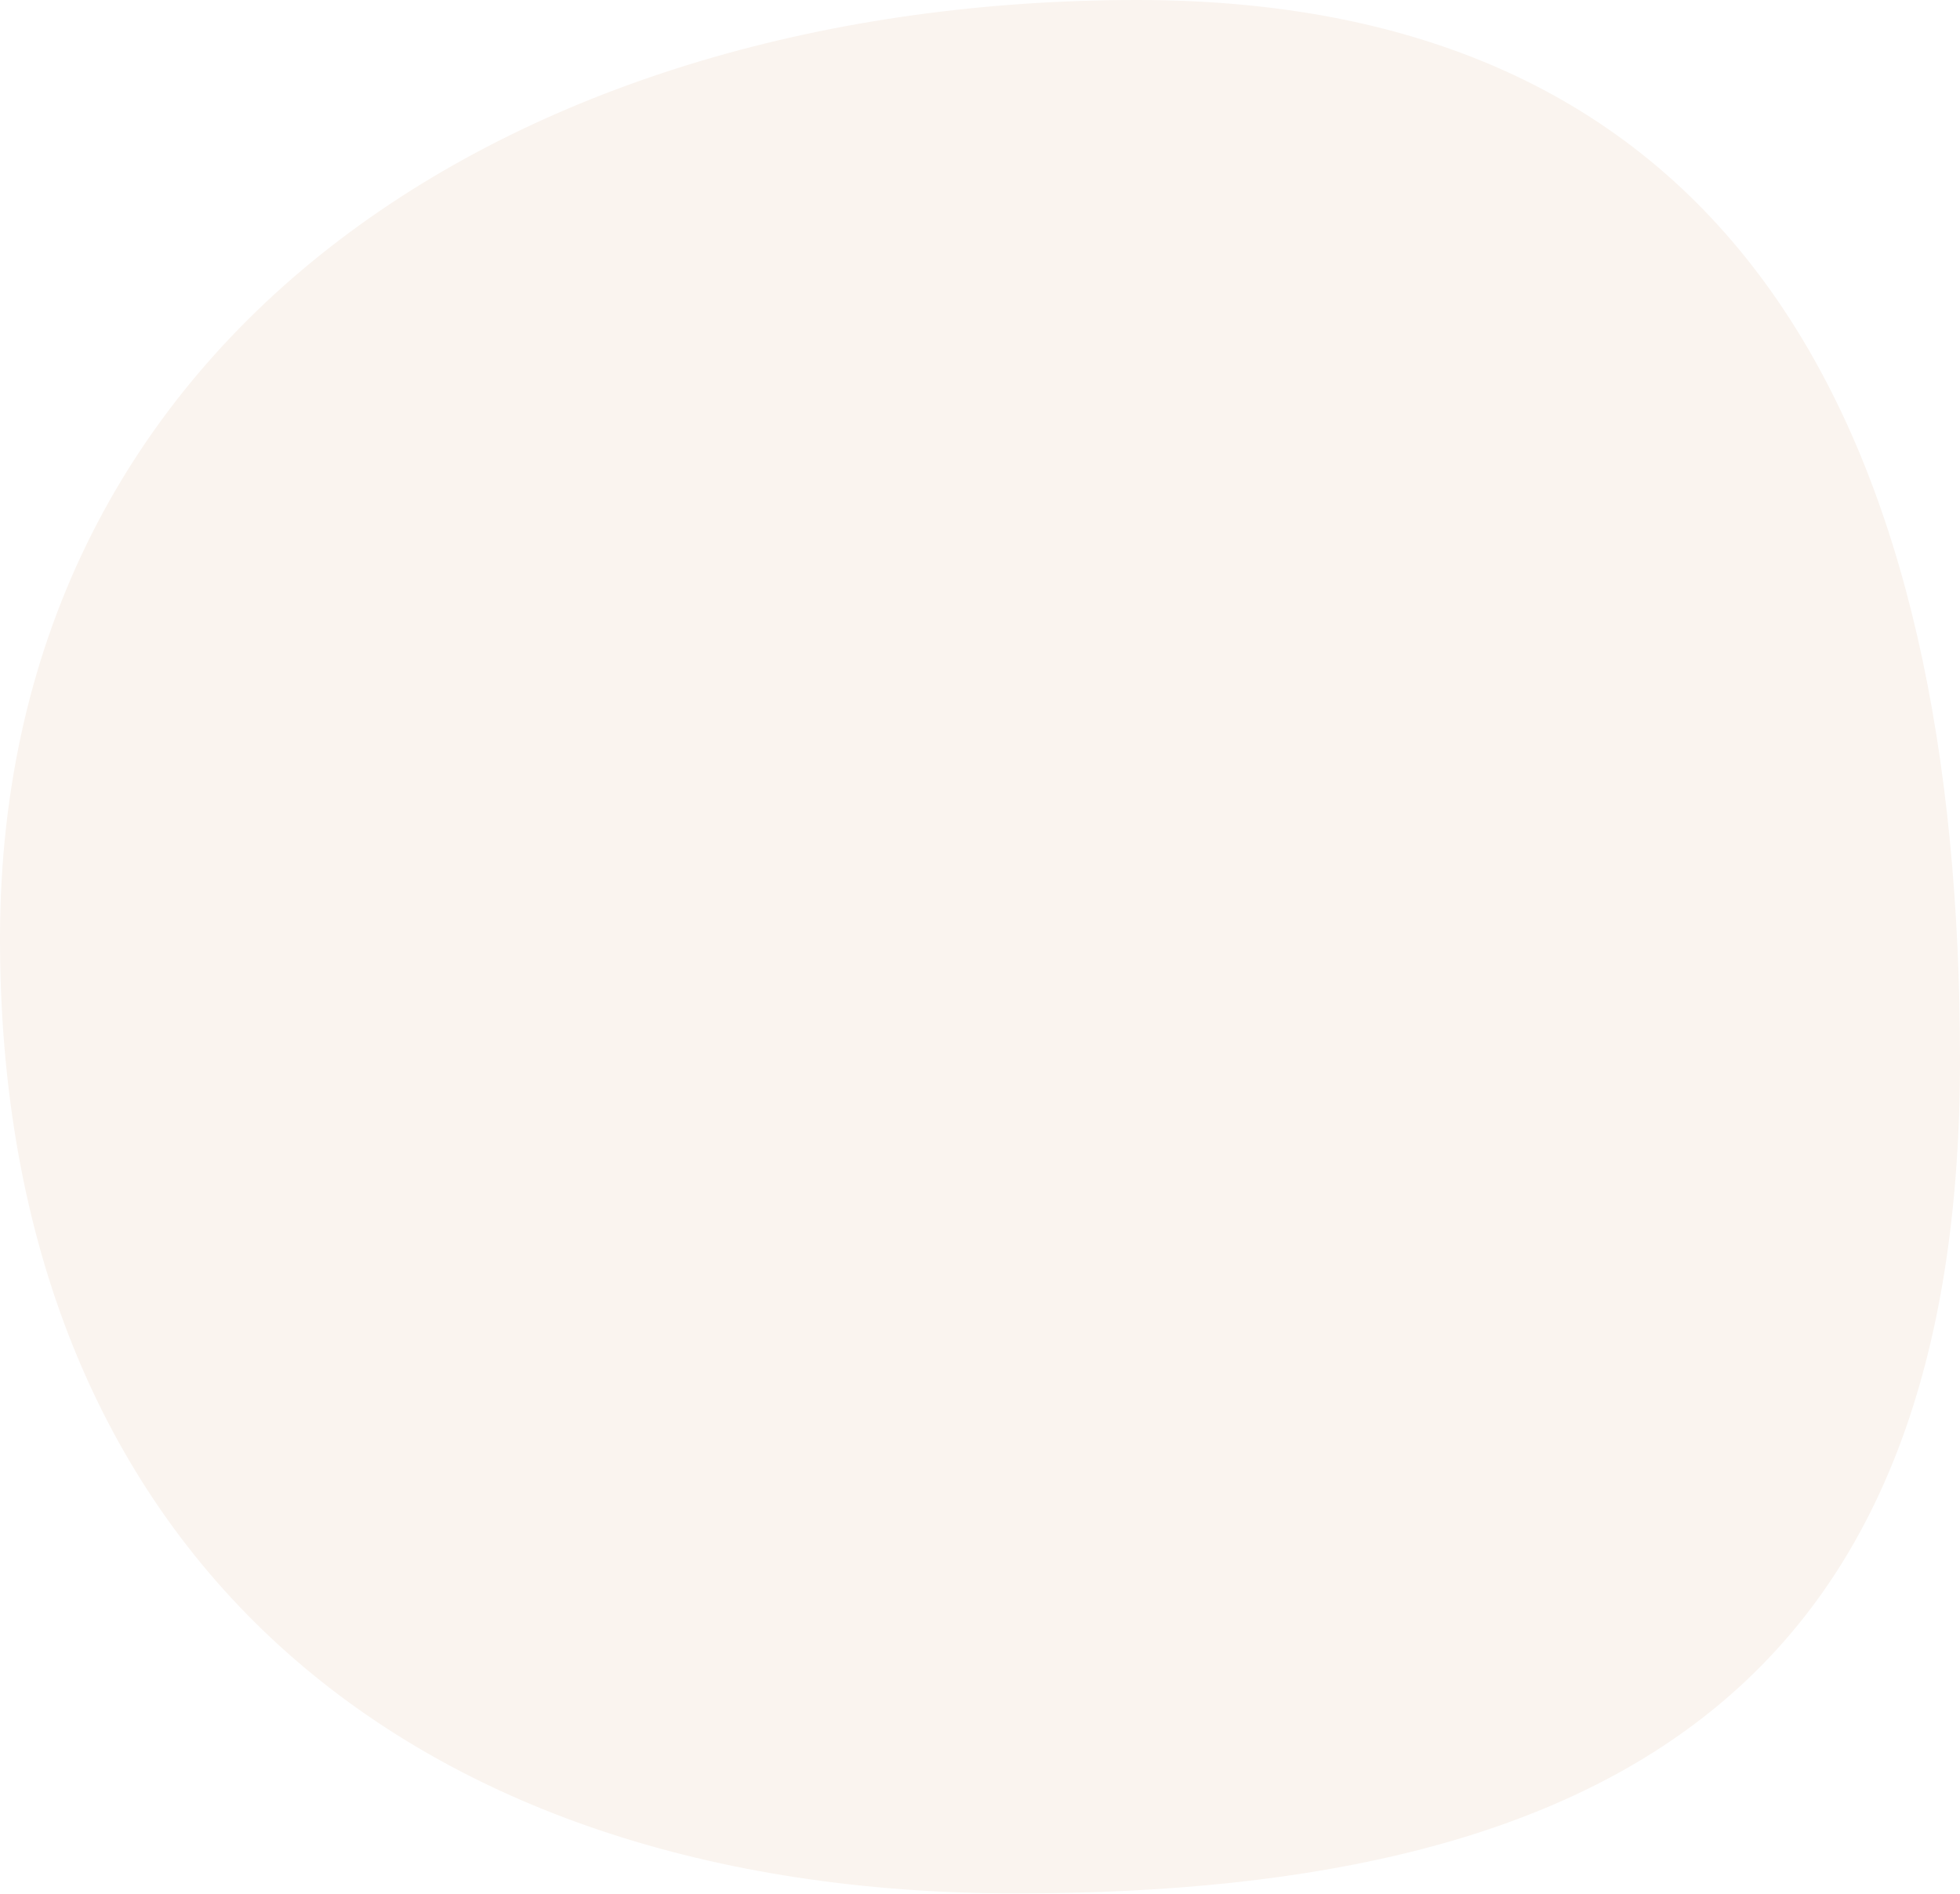
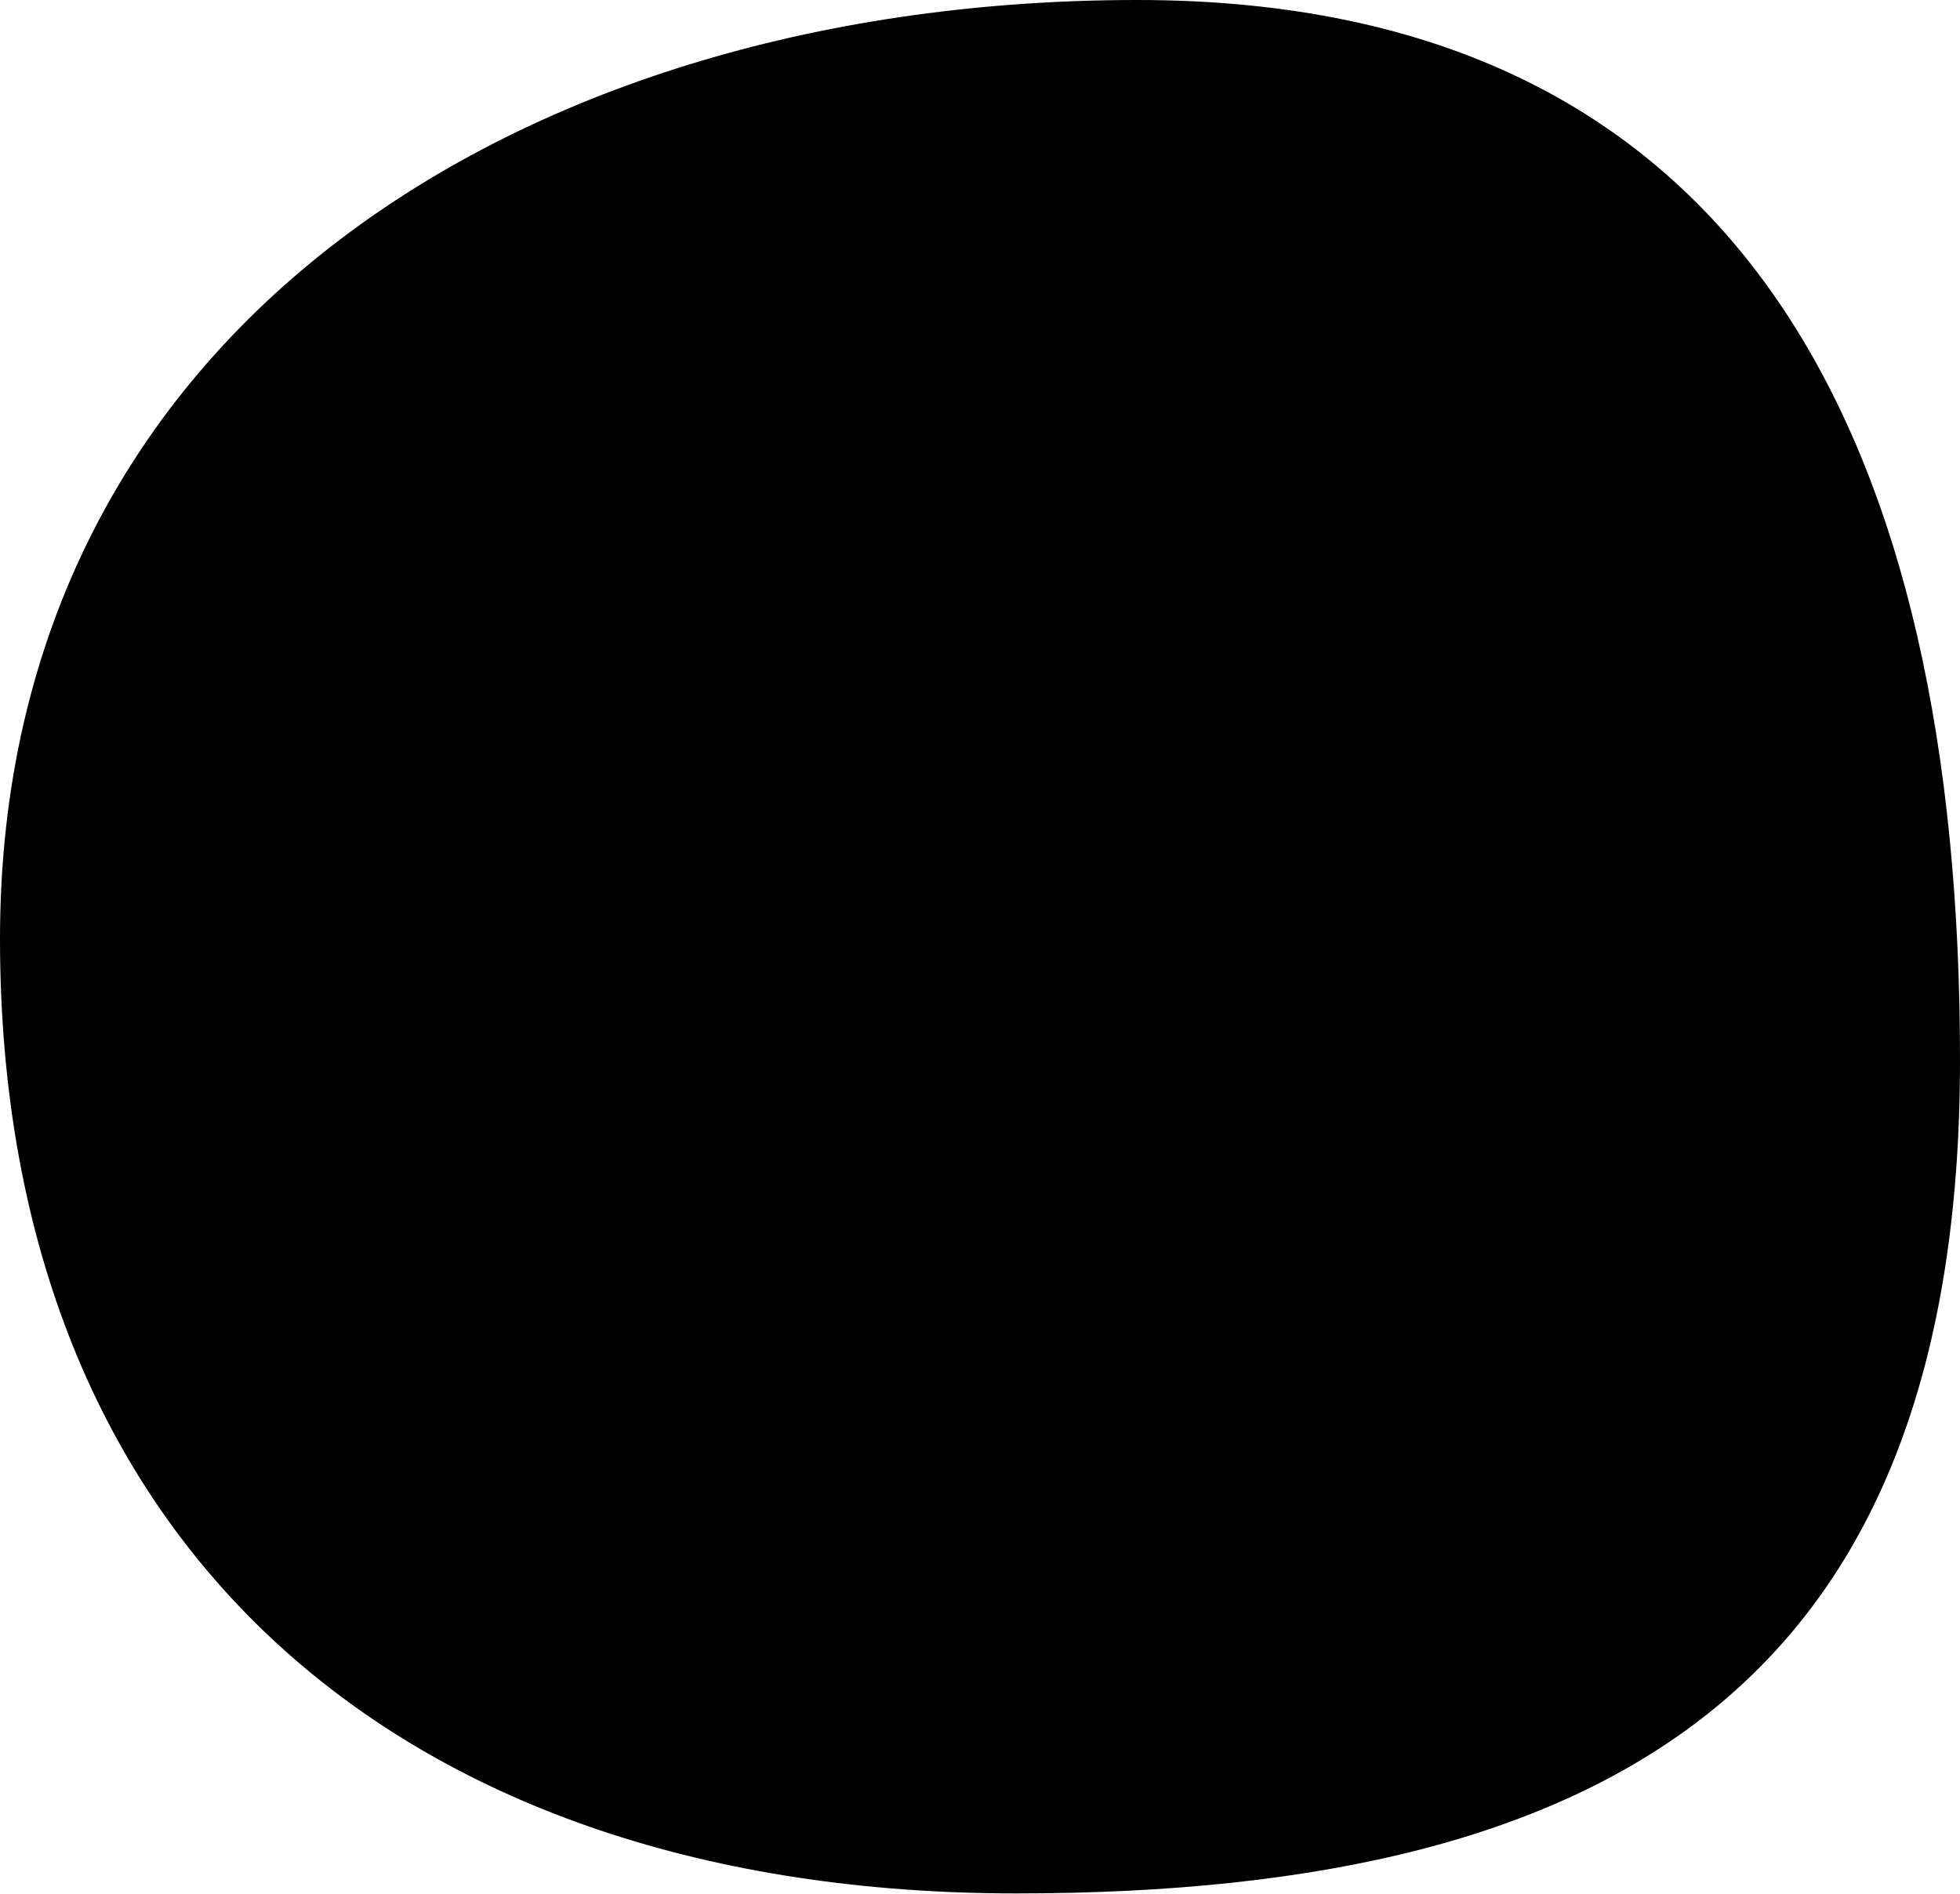
<svg xmlns="http://www.w3.org/2000/svg" width="236" height="228" viewBox="0 0 236 228">
  <g>
    <g>
-       <path fill="#faf4ef" d="M236 127.641C236 53.918 210.422 0 136.938 0 63.455 0 0 39.303 0 113.026S48.887 228 122.37 228C195.854 228 236 201.364 236 127.641z" />
+       <path fill="currentColor" d="M236 127.641C236 53.918 210.422 0 136.938 0 63.455 0 0 39.303 0 113.026S48.887 228 122.37 228C195.854 228 236 201.364 236 127.641z" />
    </g>
  </g>
</svg>
